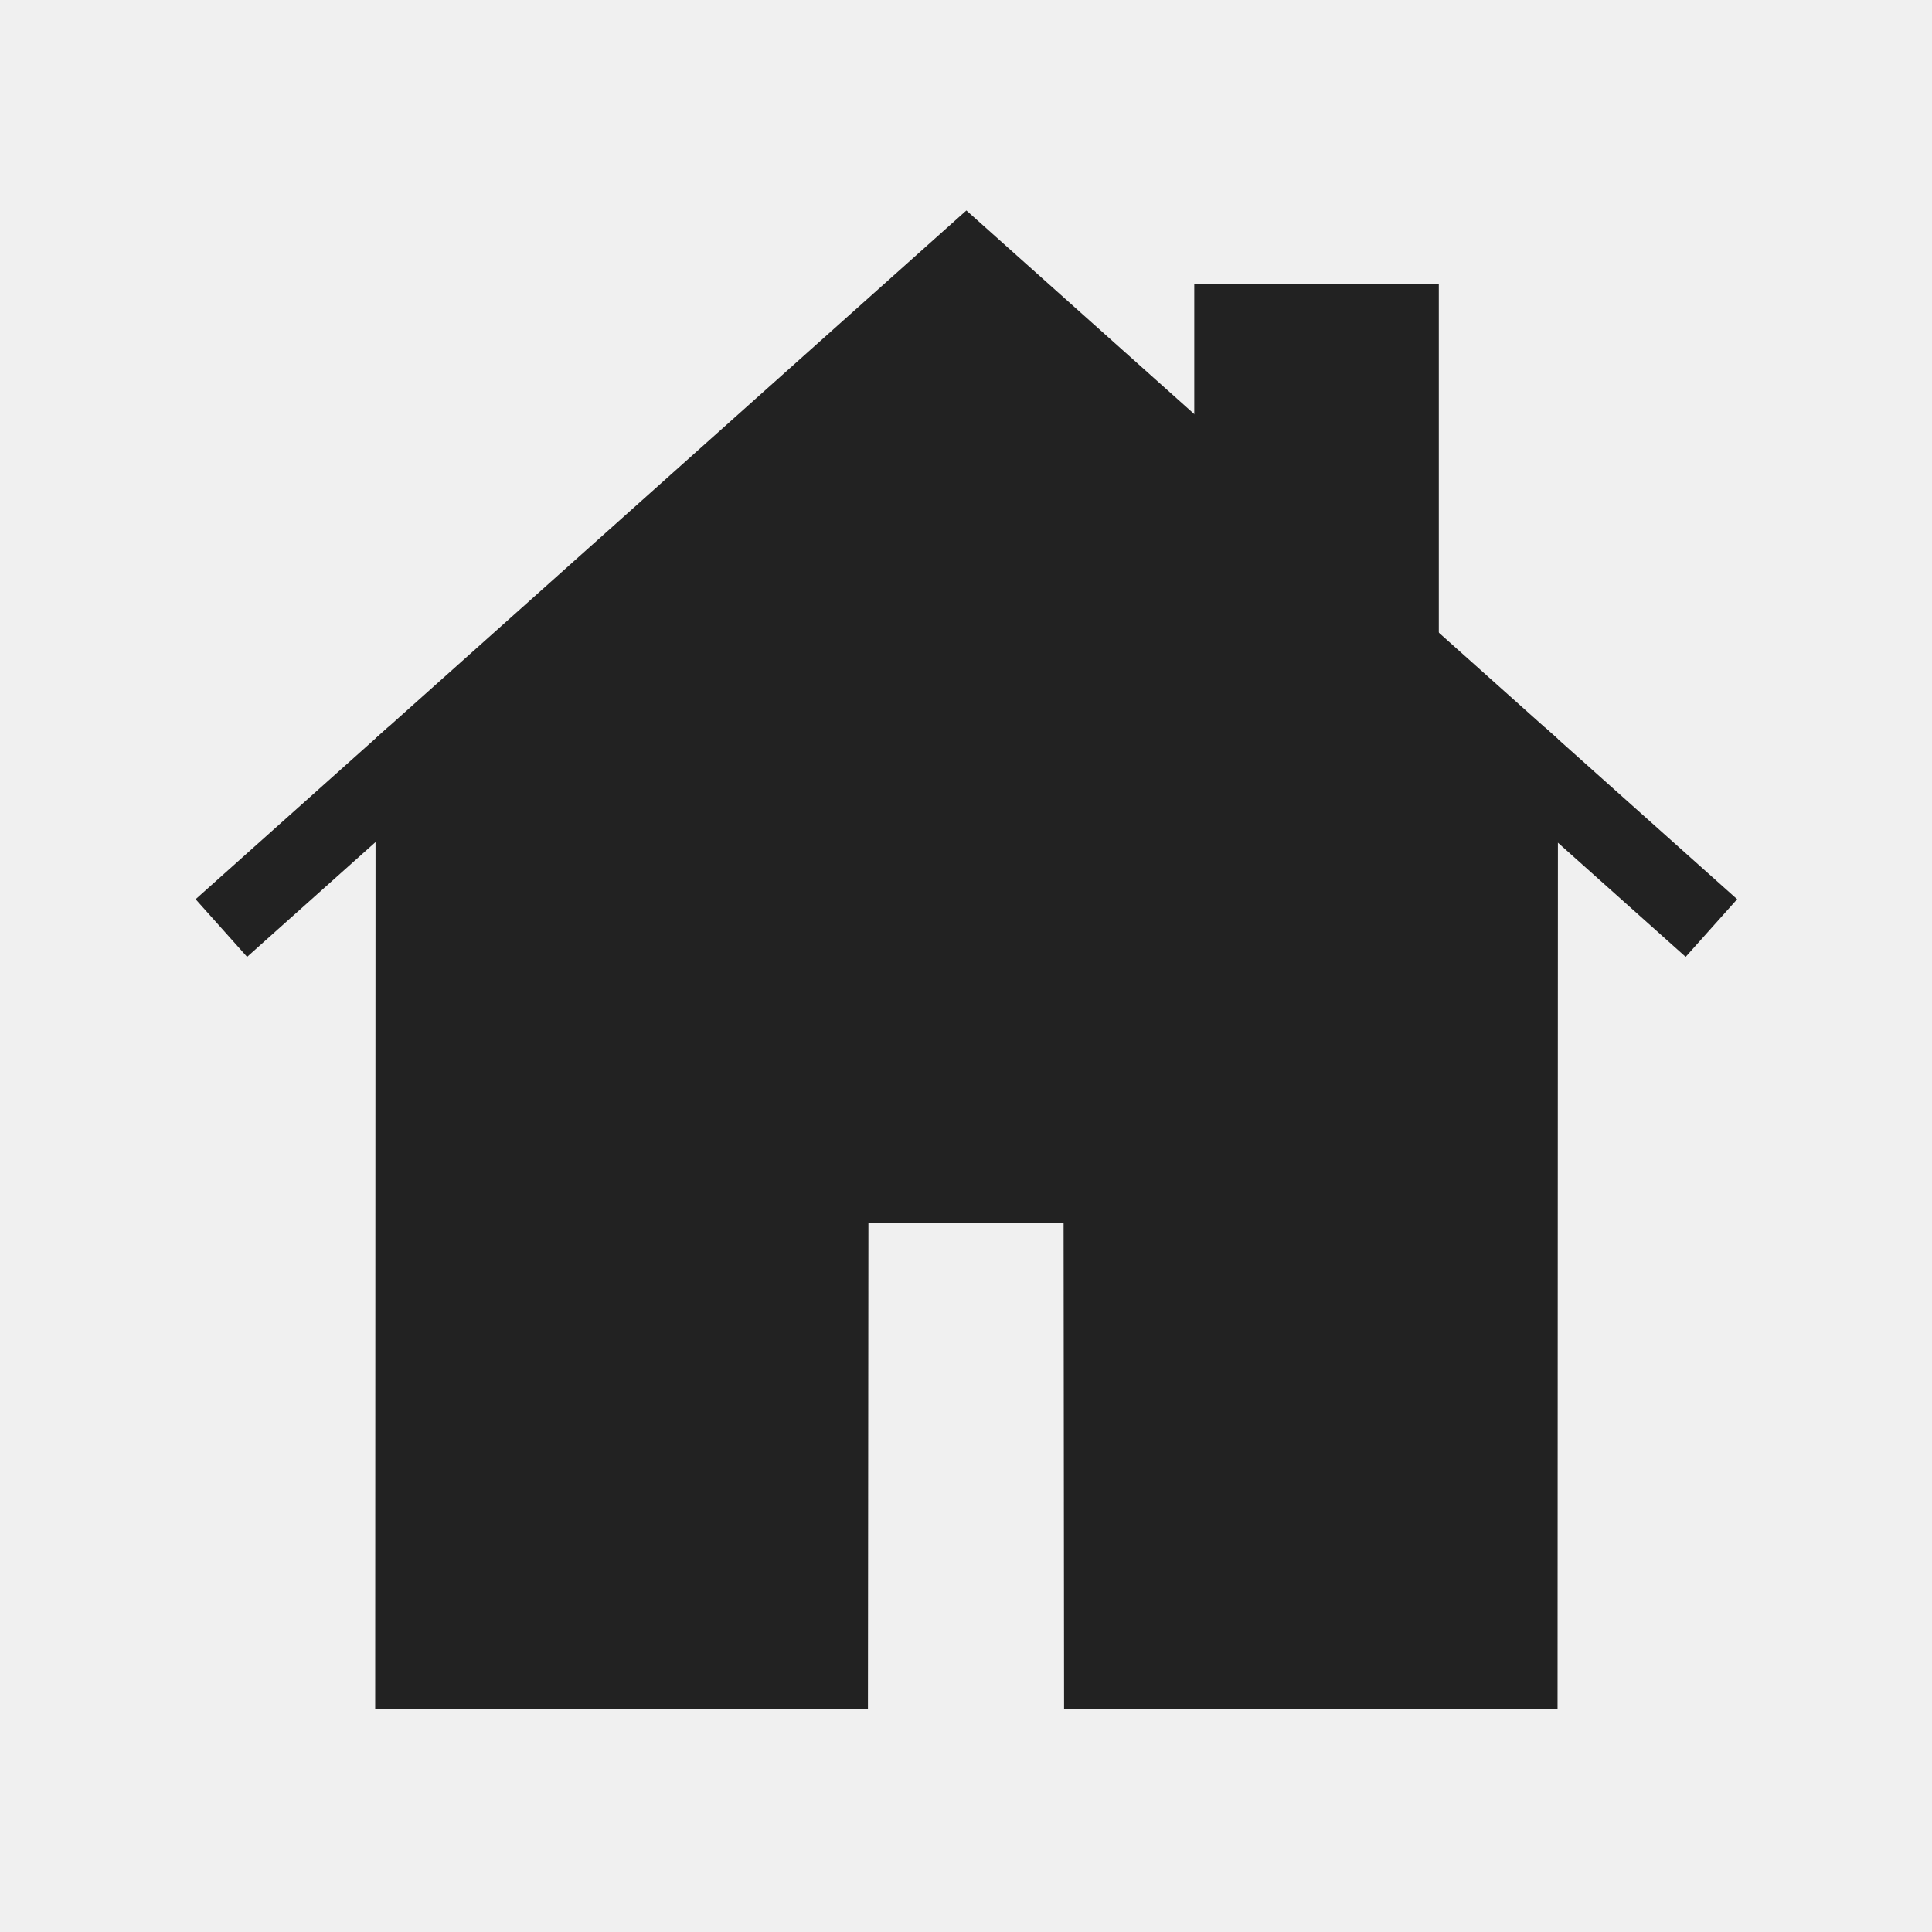
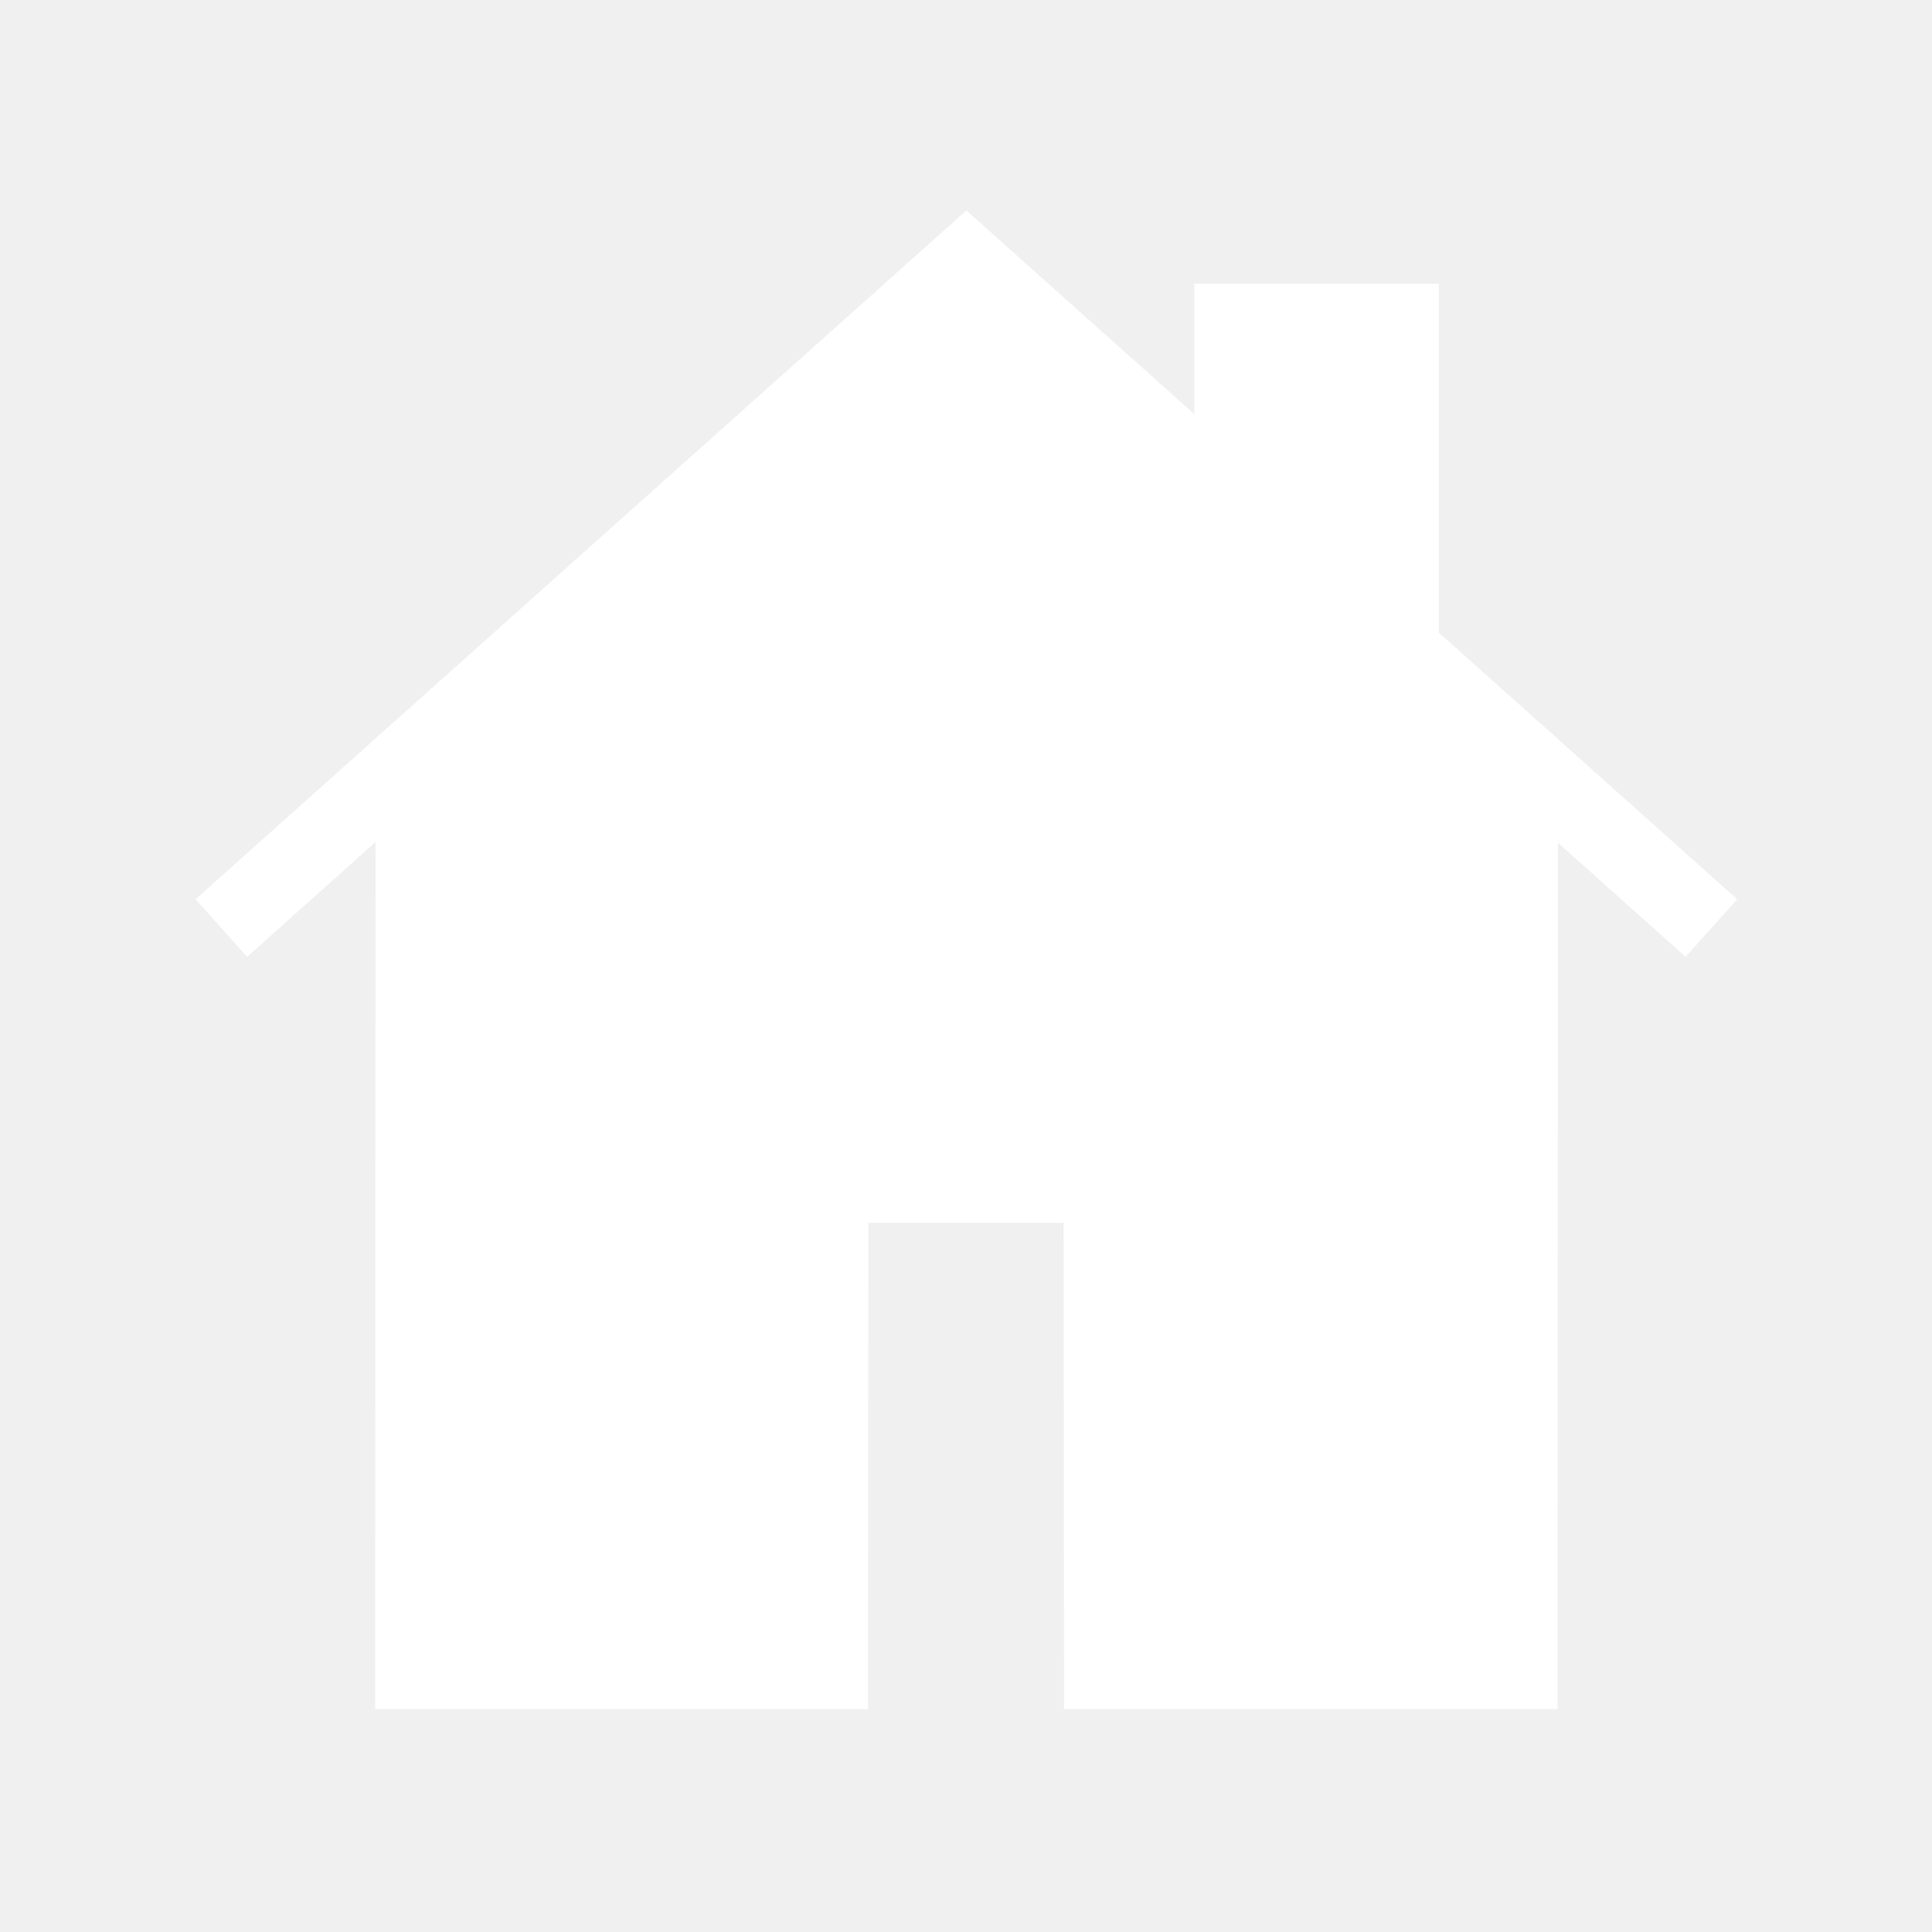
<svg xmlns="http://www.w3.org/2000/svg" version="1.1" x="0px" y="0px" viewBox="0 0 100 100" id="svg2">
  <defs id="defs10">
    </defs>
  <g transform="translate(0,-952.3622)" id="g4">
-     <path style="fill:#222;fill-rule:evenodd;stroke:#222;stroke-width:4;stroke-linecap:butt;stroke-linejoin:miter;stroke-miterlimit:4;stroke-dasharray:none;stroke-opacity:1;fill-opacity:1" d="M 50.02 13.576 L 21.439 39.115 L 21.42 86.461 L 42.926 86.461 L 42.951 61.295 L 57.049 61.295 L 57.074 86.461 L 78.619 86.461 L 78.639 39.15 L 50.02 13.576 z " id="path4175" transform="translate(0,952.3622)" />
-     <path style="fill:#222;fill-rule:evenodd;stroke:#222;stroke-width:4;stroke-linecap:butt;stroke-linejoin:miter;stroke-miterlimit:4;stroke-dasharray:none;stroke-opacity:1;fill-opacity:1" d="m 63.815,25.904 0,-9.217 8.657,0 -2e-6,16.954 z" id="path4193" transform="translate(0,952.3622)" />
-     <path style="fill:none;fill-rule:evenodd;stroke:#222;stroke-width:4;stroke-linecap:butt;stroke-linejoin:miter;stroke-miterlimit:4;stroke-dasharray:none;stroke-opacity:1" d="m 21.439,991.478 -9.982,8.92" id="path4177" />
-     <path style="fill:none;fill-rule:evenodd;stroke:#222;stroke-width:4;stroke-linecap:butt;stroke-linejoin:miter;stroke-miterlimit:4;stroke-dasharray:none;stroke-opacity:1" d="m 88.582,1000.398 -9.943,-8.885" id="path4170" />
+     <path style="fill:#fff;fill-rule:evenodd;stroke:#fff;stroke-width:4;stroke-linecap:butt;stroke-linejoin:miter;stroke-miterlimit:4;stroke-dasharray:none;stroke-opacity:1;fill-opacity:1" d="M 50.02 13.576 L 21.439 39.115 L 21.42 86.461 L 42.926 86.461 L 42.951 61.295 L 57.049 61.295 L 57.074 86.461 L 78.619 86.461 L 78.639 39.15 L 50.02 13.576 z " id="path4175" transform="translate(0,952.3622)" />
+     <path style="fill:#fff;fill-rule:evenodd;stroke:#fff;stroke-width:4;stroke-linecap:butt;stroke-linejoin:miter;stroke-miterlimit:4;stroke-dasharray:none;stroke-opacity:1;fill-opacity:1" d="m 63.815,25.904 0,-9.217 8.657,0 -2e-6,16.954 z" id="path4193" transform="translate(0,952.3622)" />
+     <path style="fill:none;fill-rule:evenodd;stroke:#fff;stroke-width:4;stroke-linecap:butt;stroke-linejoin:miter;stroke-miterlimit:4;stroke-dasharray:none;stroke-opacity:1" d="m 21.439,991.478 -9.982,8.92" id="path4177" />
+     <path style="fill:none;fill-rule:evenodd;stroke:#fff;stroke-width:4;stroke-linecap:butt;stroke-linejoin:miter;stroke-miterlimit:4;stroke-dasharray:none;stroke-opacity:1" d="m 88.582,1000.398 -9.943,-8.885" id="path4170" />
  </g>
</svg>
